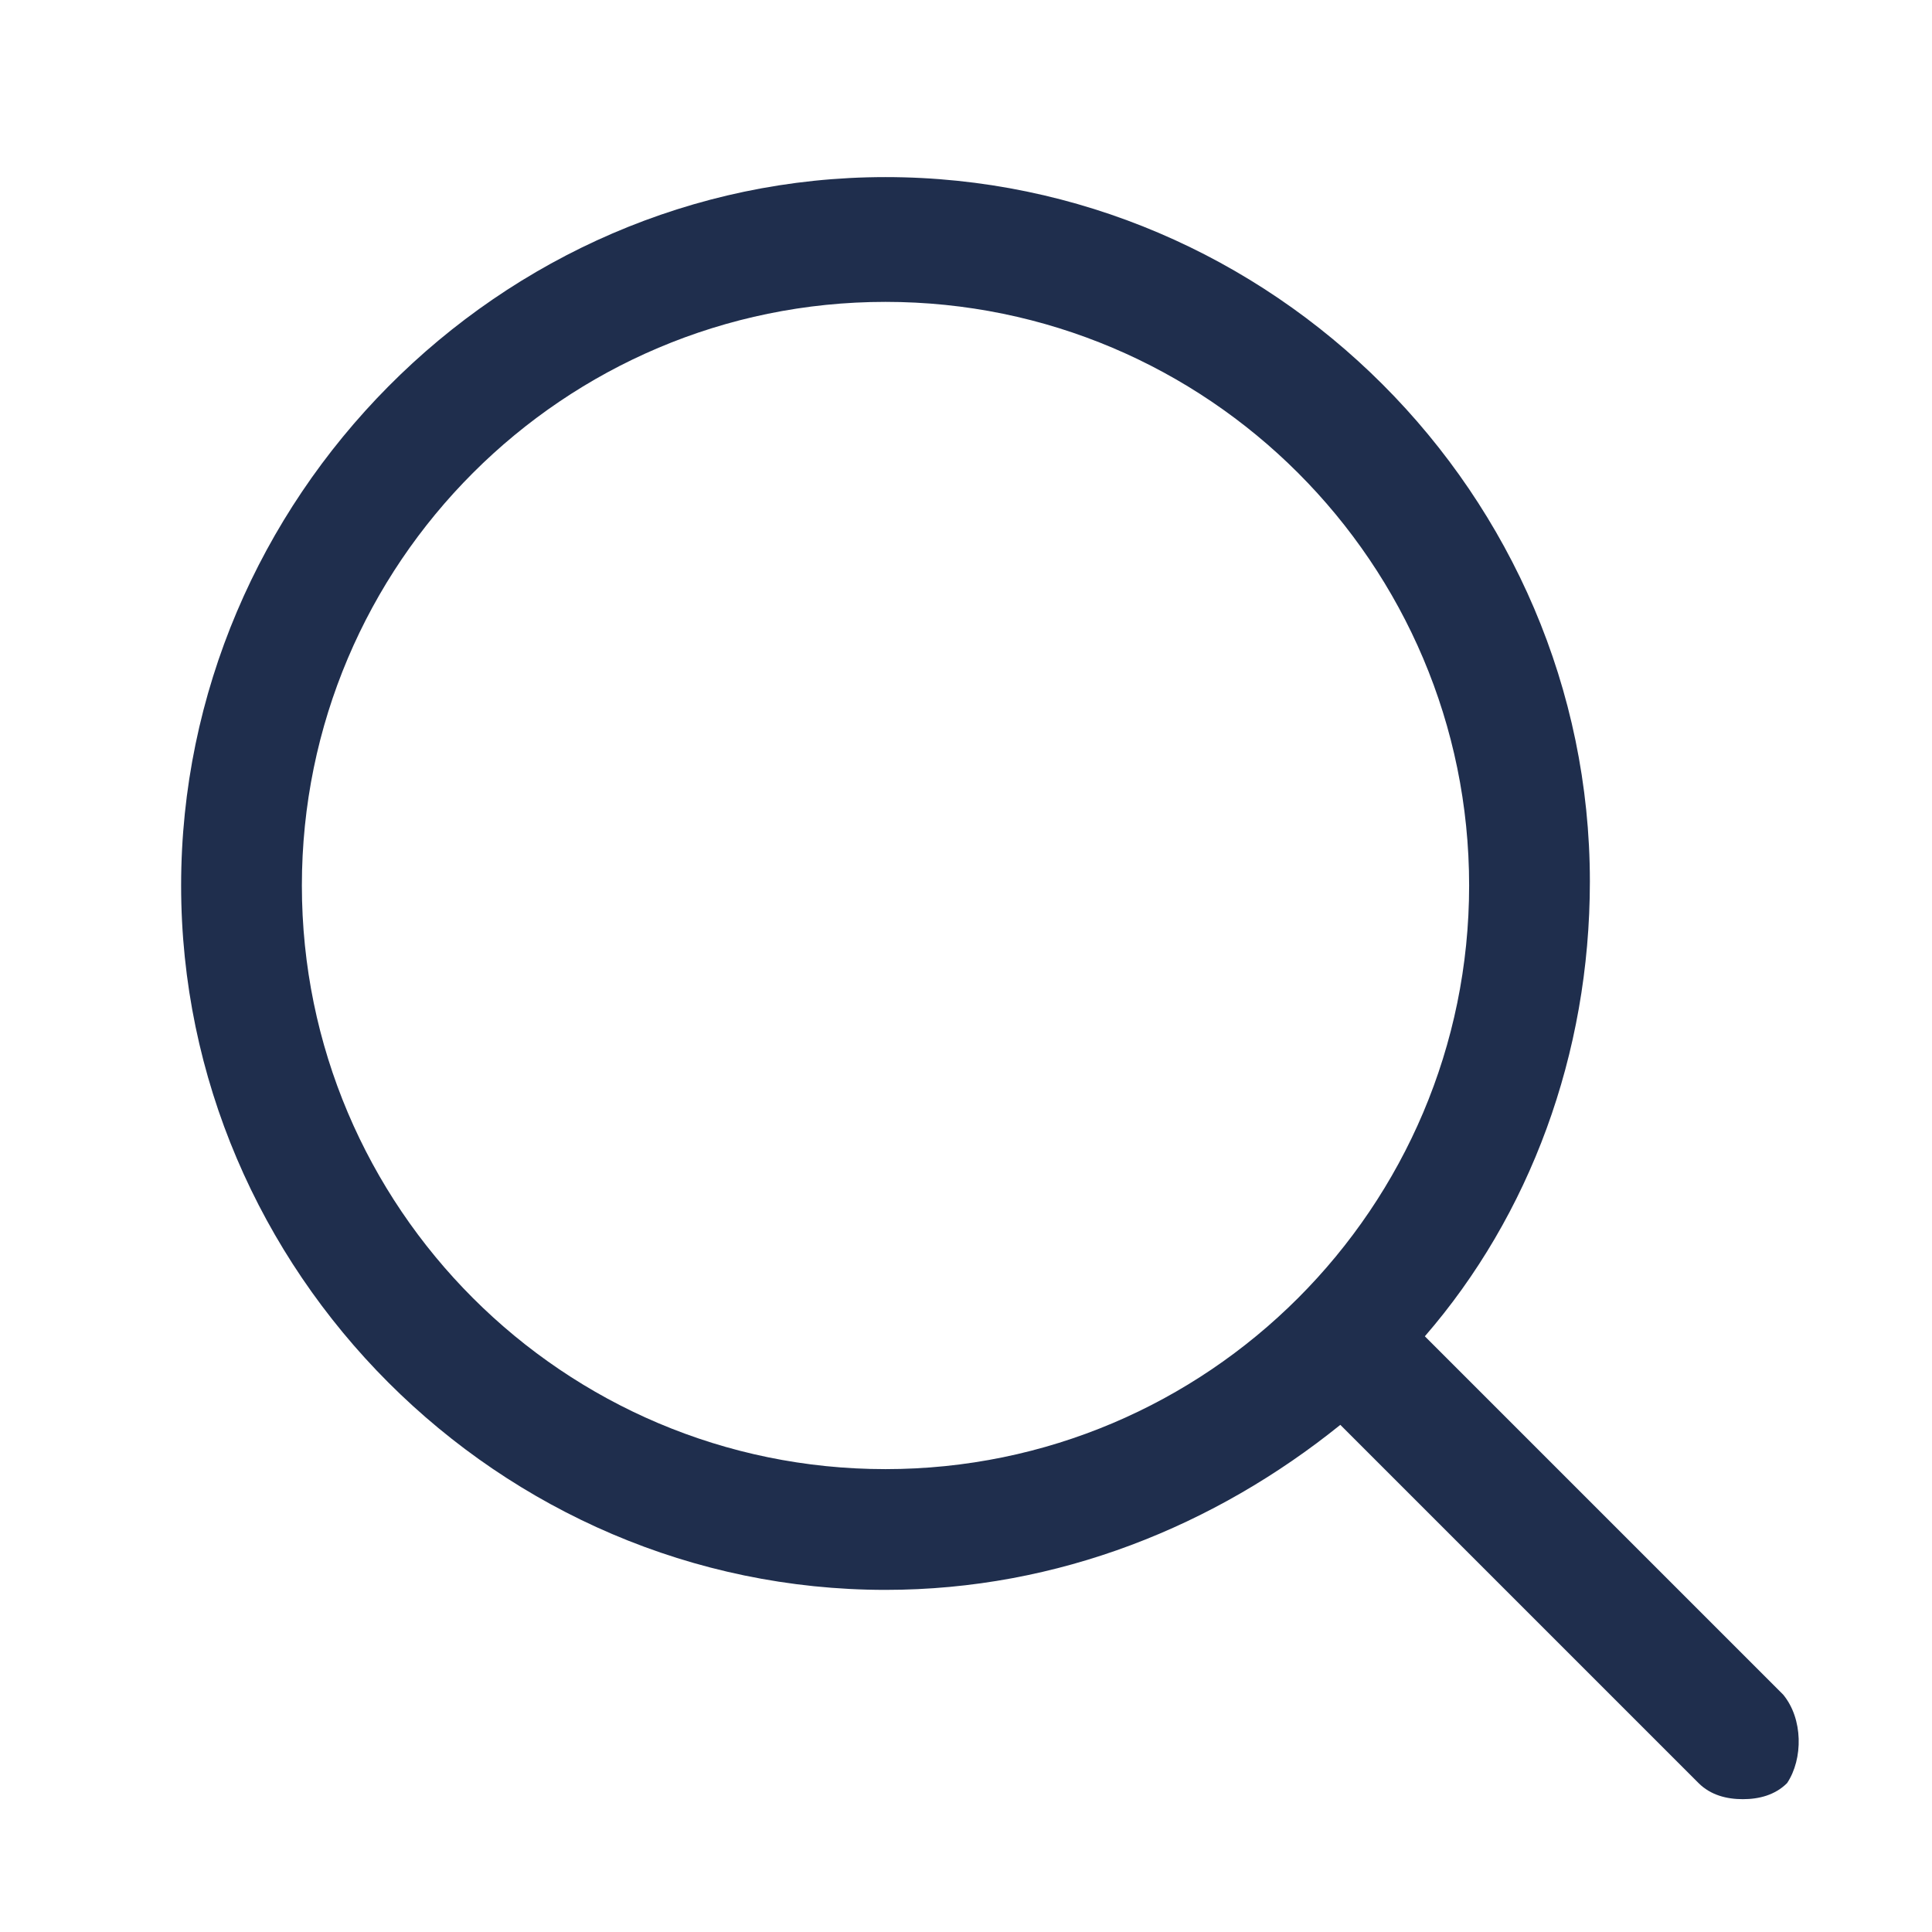
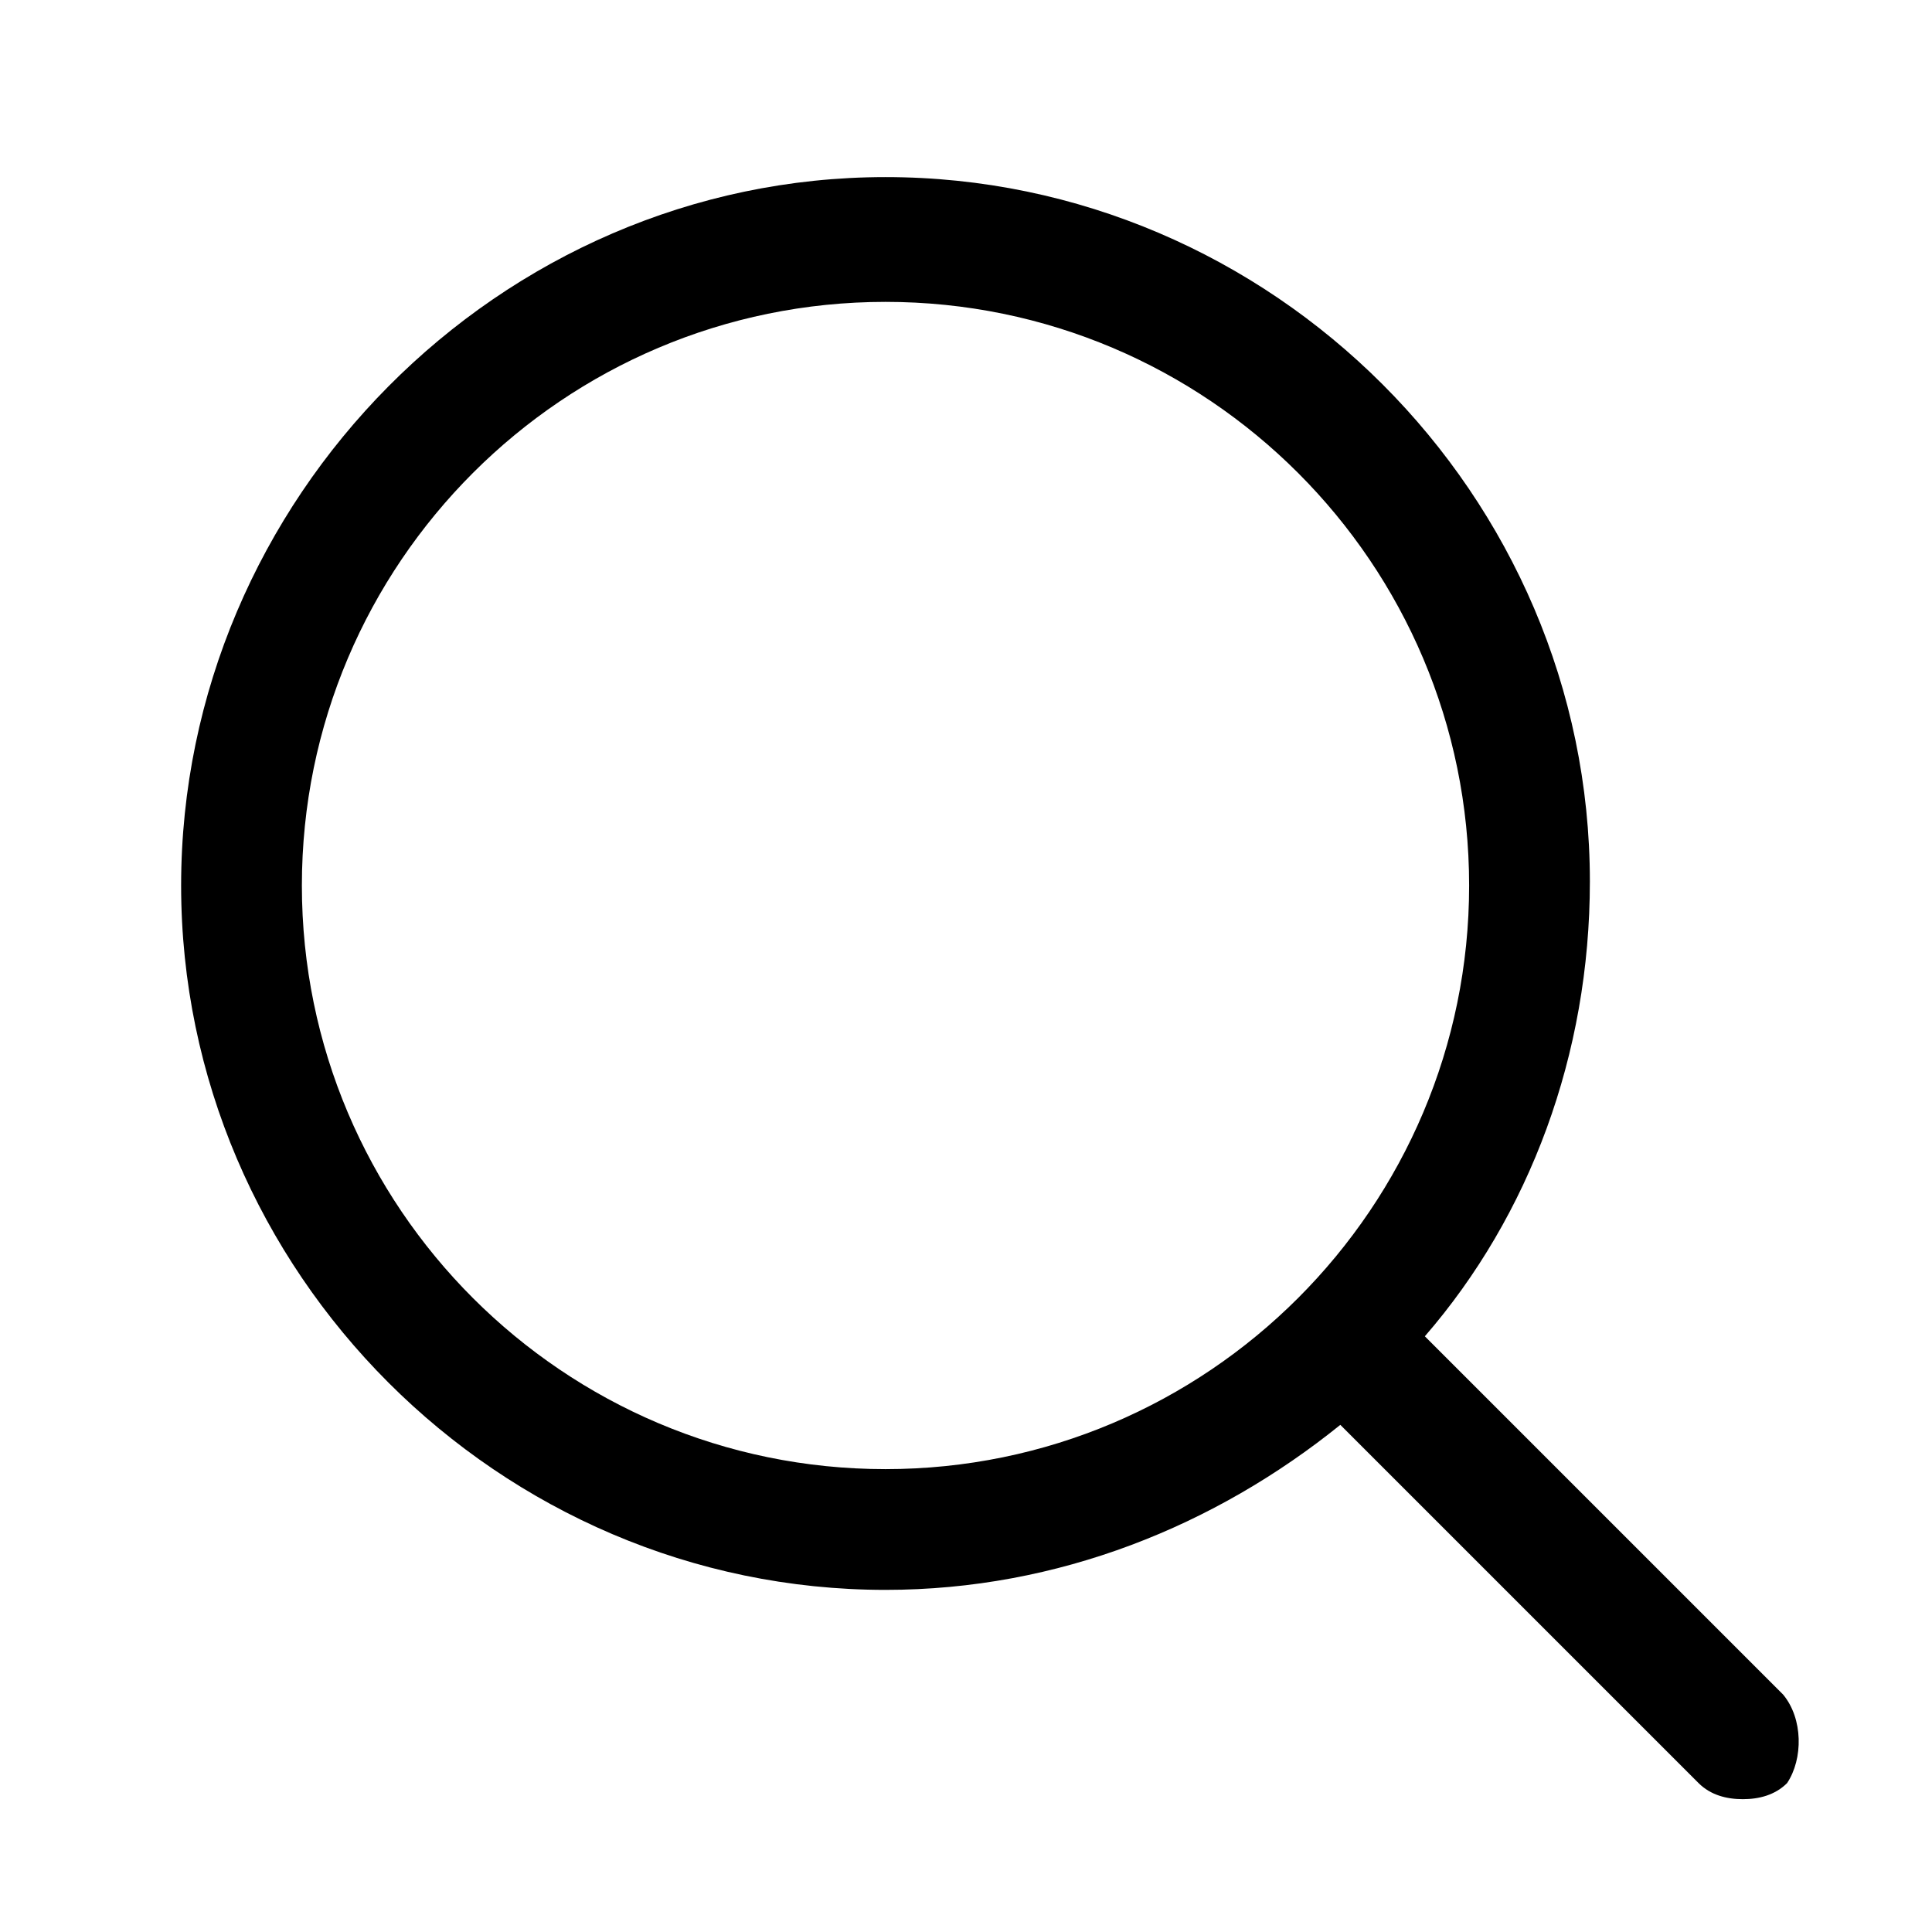
<svg xmlns="http://www.w3.org/2000/svg" t="1674110481588" class="icon" viewBox="0 0 1024 1024" version="1.1" p-id="8651" width="200" height="200">
-   <path d="M945.067 898.133l-189.867-189.867c55.467-64 87.467-149.333 87.467-241.067 0-204.8-168.533-373.333-373.333-373.333S96 264.533 96 469.333 264.533 842.667 469.333 842.667c91.733 0 174.933-34.133 241.067-87.467l189.867 189.867c6.4 6.4 14.933 8.533 23.467 8.533s17.067-2.133 23.467-8.533c8.533-12.8 8.533-34.133-2.133-46.933zM469.333 778.667C298.667 778.667 160 640 160 469.333S298.667 160 469.333 160 778.667 298.667 778.667 469.333 640 778.667 469.333 778.667z" fill="#1f2e4d" p-id="8652" />
+   <path d="M945.067 898.133l-189.867-189.867c55.467-64 87.467-149.333 87.467-241.067 0-204.8-168.533-373.333-373.333-373.333S96 264.533 96 469.333 264.533 842.667 469.333 842.667c91.733 0 174.933-34.133 241.067-87.467l189.867 189.867c6.4 6.4 14.933 8.533 23.467 8.533s17.067-2.133 23.467-8.533c8.533-12.8 8.533-34.133-2.133-46.933zM469.333 778.667C298.667 778.667 160 640 160 469.333S298.667 160 469.333 160 778.667 298.667 778.667 469.333 640 778.667 469.333 778.667z" p-id="8652" />
</svg>
